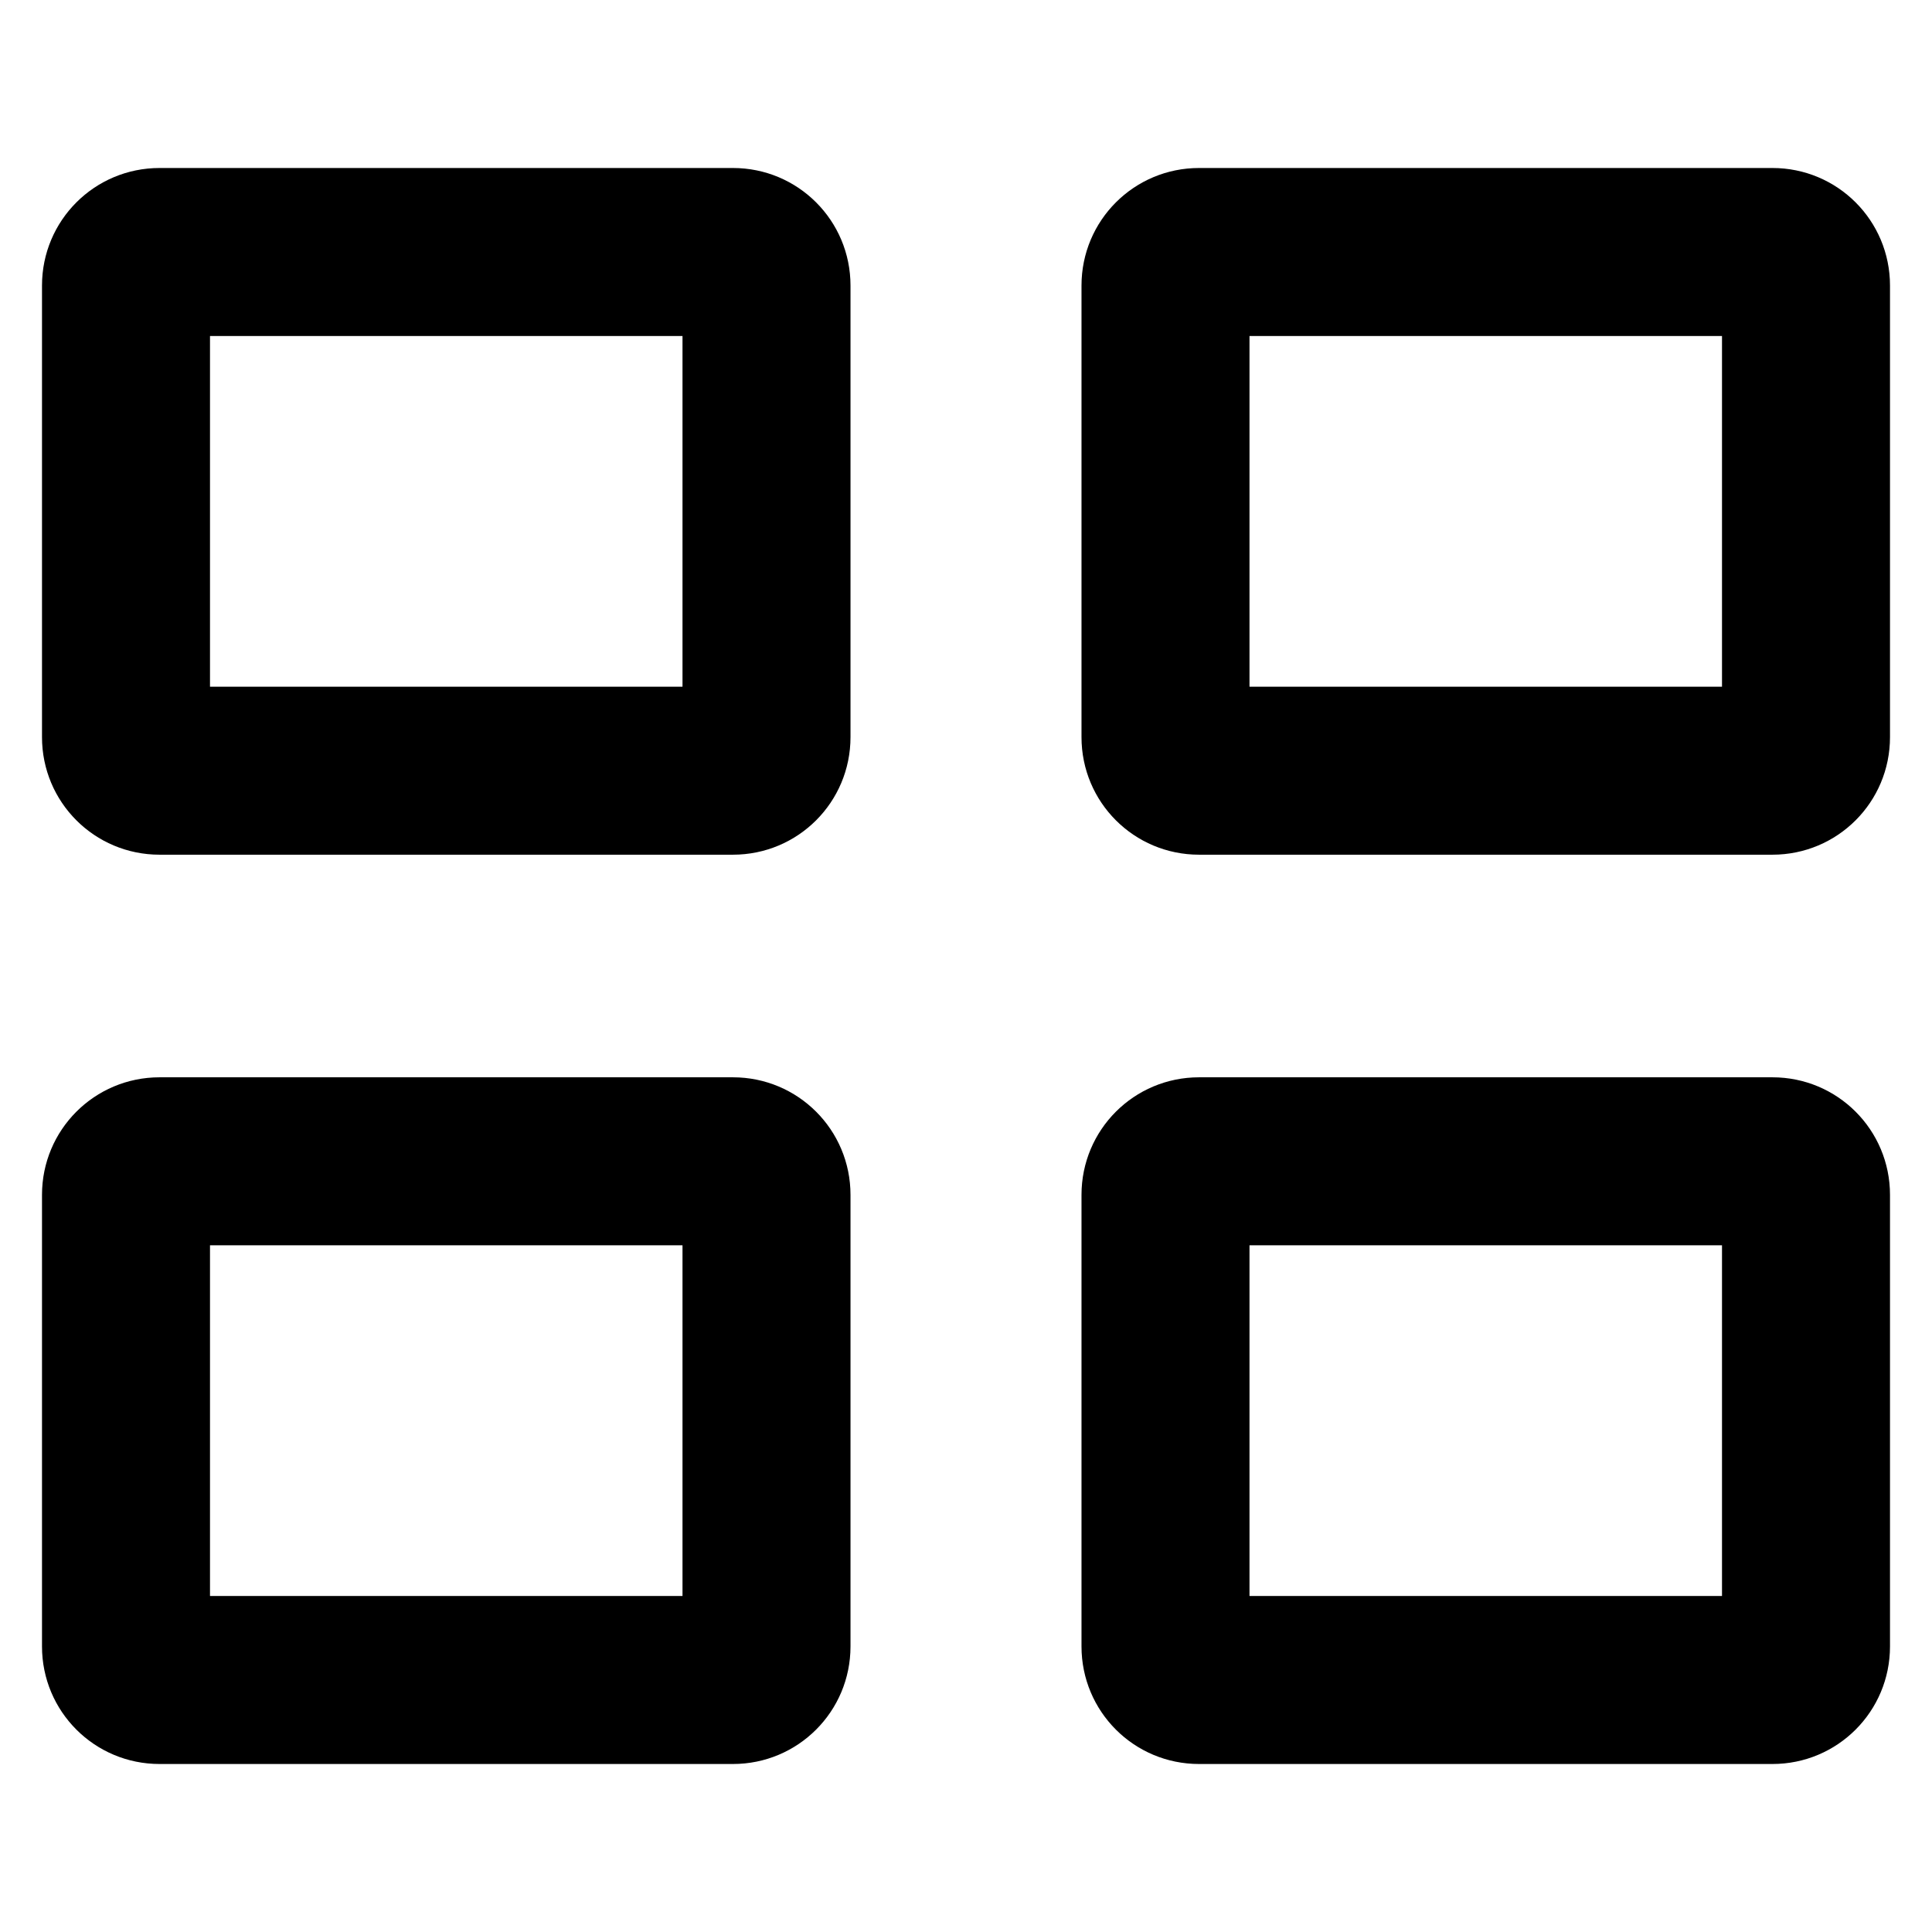
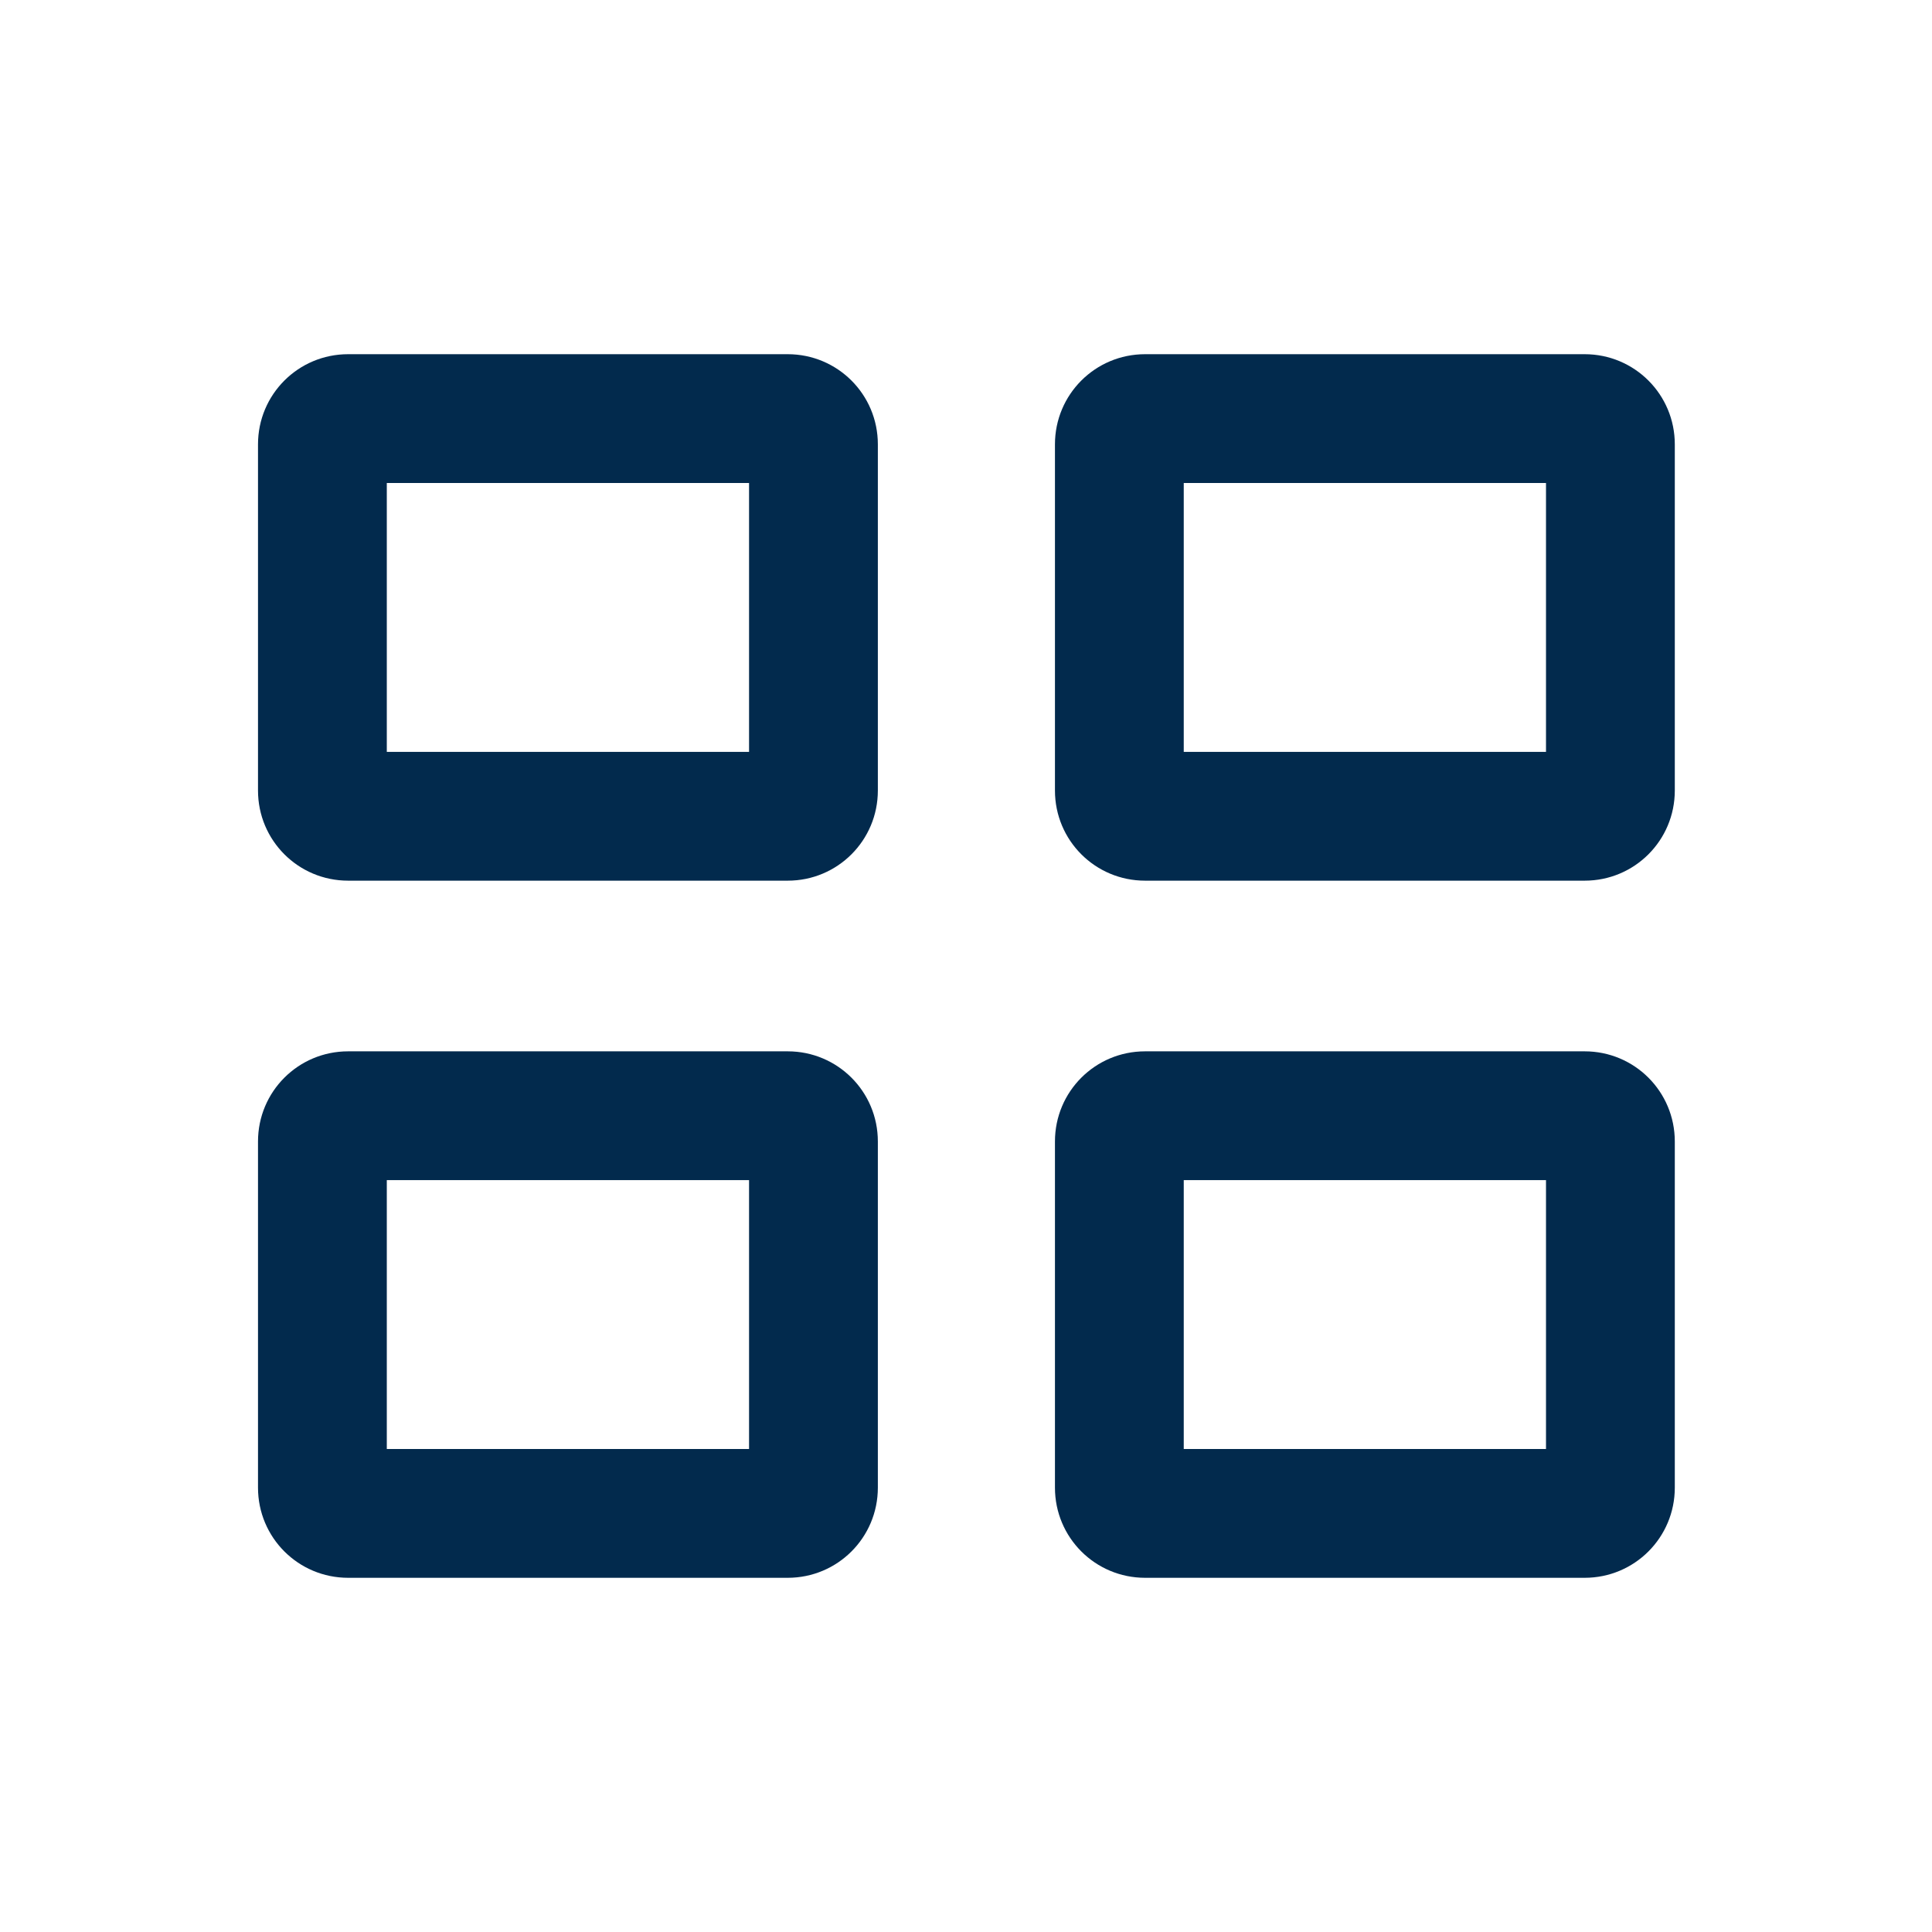
- <svg xmlns="http://www.w3.org/2000/svg" version="1.1" id="Layer_1" x="0px" y="0px" width="92px" height="92px" viewBox="0 0 92 92" enable-background="new 0 0 92 92" xml:space="preserve">
-   <path id="XMLID_79_" d="M34.9,40.7H7.6c-3.1,0-5.6-2.5-5.6-5.6V13.6C2,10.5,4.5,8,7.6,8h27.3c3.1,0,5.6,2.5,5.6,5.6v21.5  C40.5,38.2,38,40.7,34.9,40.7z M10,32.7h22.5V16H10V32.7z M84.4,40.7H57.1c-3.1,0-5.6-2.5-5.6-5.6V13.6c0-3.1,2.5-5.6,5.6-5.6h27.3  c3.1,0,5.6,2.5,5.6,5.6v21.5C90,38.2,87.5,40.7,84.4,40.7z M59.5,32.7H82V16H59.5V32.7z M34.9,84H7.6C4.5,84,2,81.5,2,78.4V56.9  c0-3.1,2.5-5.6,5.6-5.6h27.3c3.1,0,5.6,2.5,5.6,5.6v21.5C40.5,81.5,38,84,34.9,84z M10,76h22.5V59.3H10V76z M84.4,84H57.1  c-3.1,0-5.6-2.5-5.6-5.6V56.9c0-3.1,2.5-5.6,5.6-5.6h27.3c3.1,0,5.6,2.5,5.6,5.6v21.5C90,81.5,87.5,84,84.4,84z M59.5,76H82V59.3  H59.5V76z" />
+ <svg xmlns="http://www.w3.org/2000/svg" width="24" height="24" viewBox="0 0 24 24" fill="none">
+   <path d="M9.785 10.94H4.325C3.705 10.94 3.205 10.44 3.205 9.82V5.52C3.205 4.9 3.705 4.4 4.325 4.4H9.785C10.405 4.4 10.905 4.9 10.905 5.52V9.82C10.905 10.44 10.405 10.94 9.785 10.94ZM4.805 9.34H9.305V6H4.805V9.34ZM19.685 10.94H14.225C13.605 10.94 13.105 10.44 13.105 9.82V5.52C13.105 4.9 13.605 4.4 14.225 4.4H19.685C20.305 4.4 20.805 4.9 20.805 5.52V9.82C20.805 10.44 20.305 10.94 19.685 10.94ZM14.705 9.34H19.205V6H14.705V9.34ZM9.785 19.6H4.325C3.705 19.6 3.205 19.1 3.205 18.48V14.18C3.205 13.56 3.705 13.06 4.325 13.06H9.785C10.405 13.06 10.905 13.56 10.905 14.18V18.48C10.905 19.1 10.405 19.6 9.785 19.6ZM4.805 18H9.305V14.66H4.805V18ZM19.685 19.6H14.225C13.605 19.6 13.105 19.1 13.105 18.48V14.18C13.105 13.56 13.605 13.06 14.225 13.06H19.685C20.305 13.06 20.805 13.56 20.805 14.18V18.48C20.805 19.1 20.305 19.6 19.685 19.6ZM14.705 18H19.205V14.66H14.705V18Z" fill="#022A4D" />
</svg>
